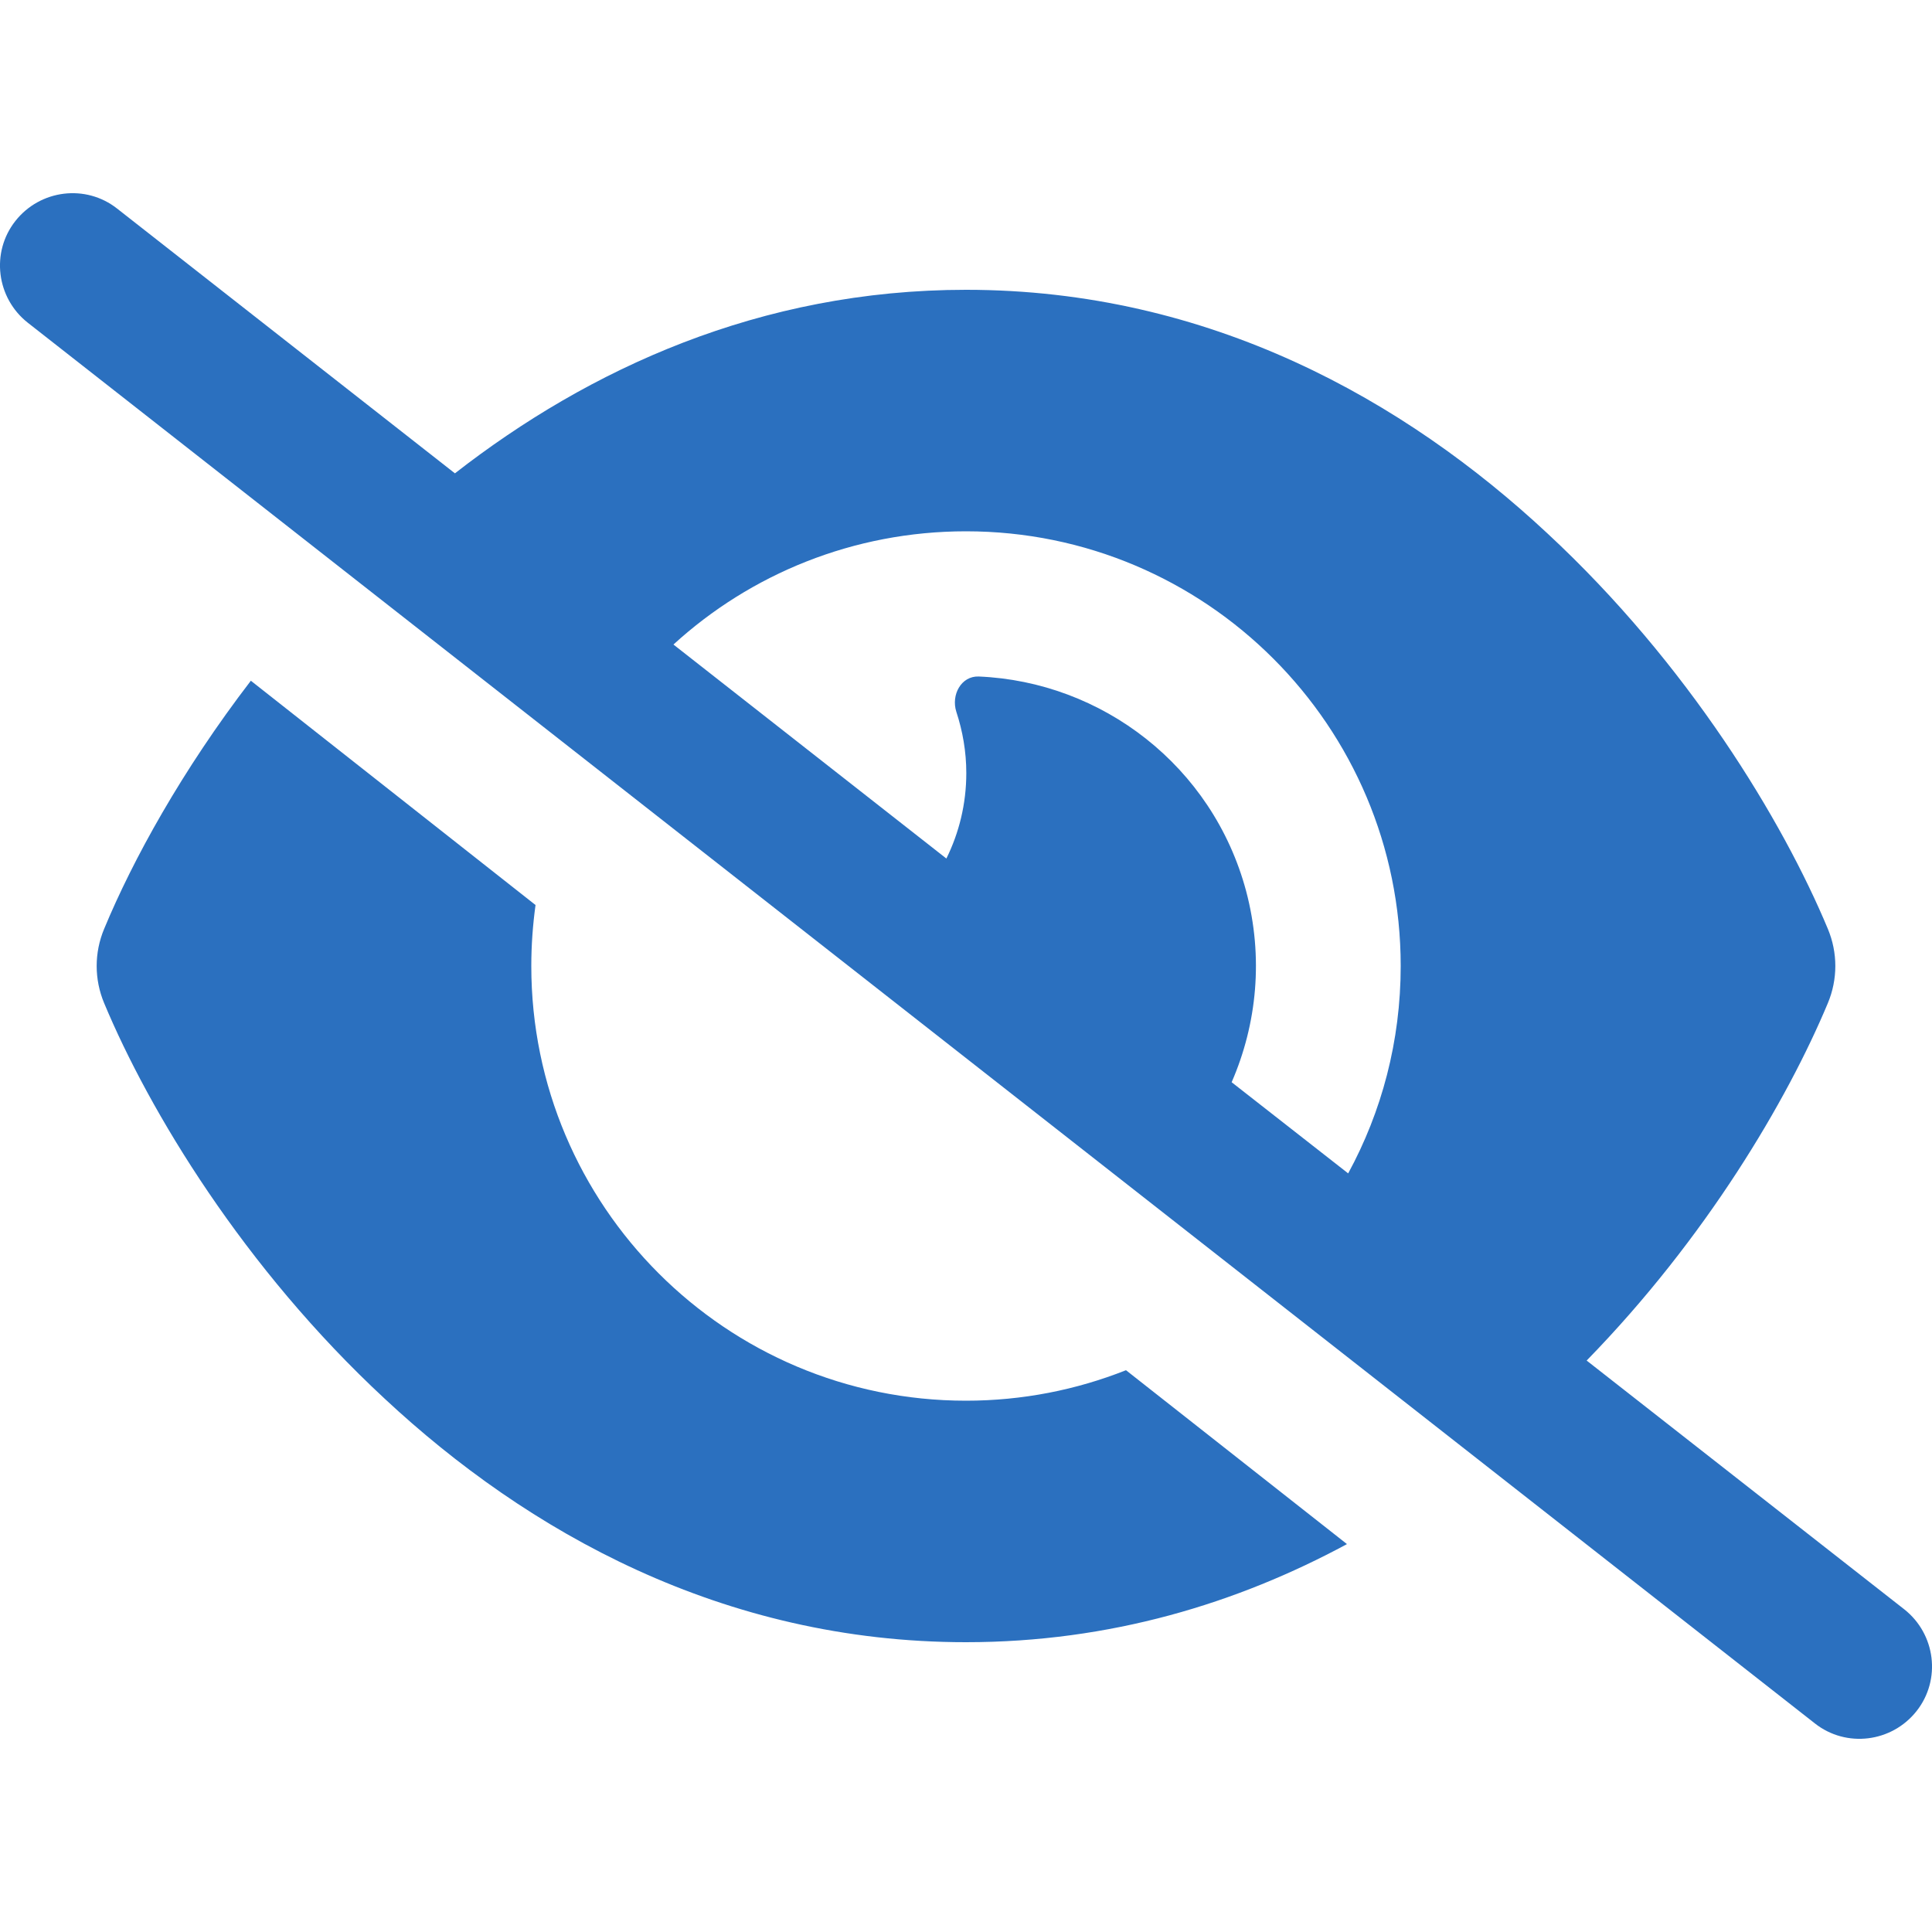
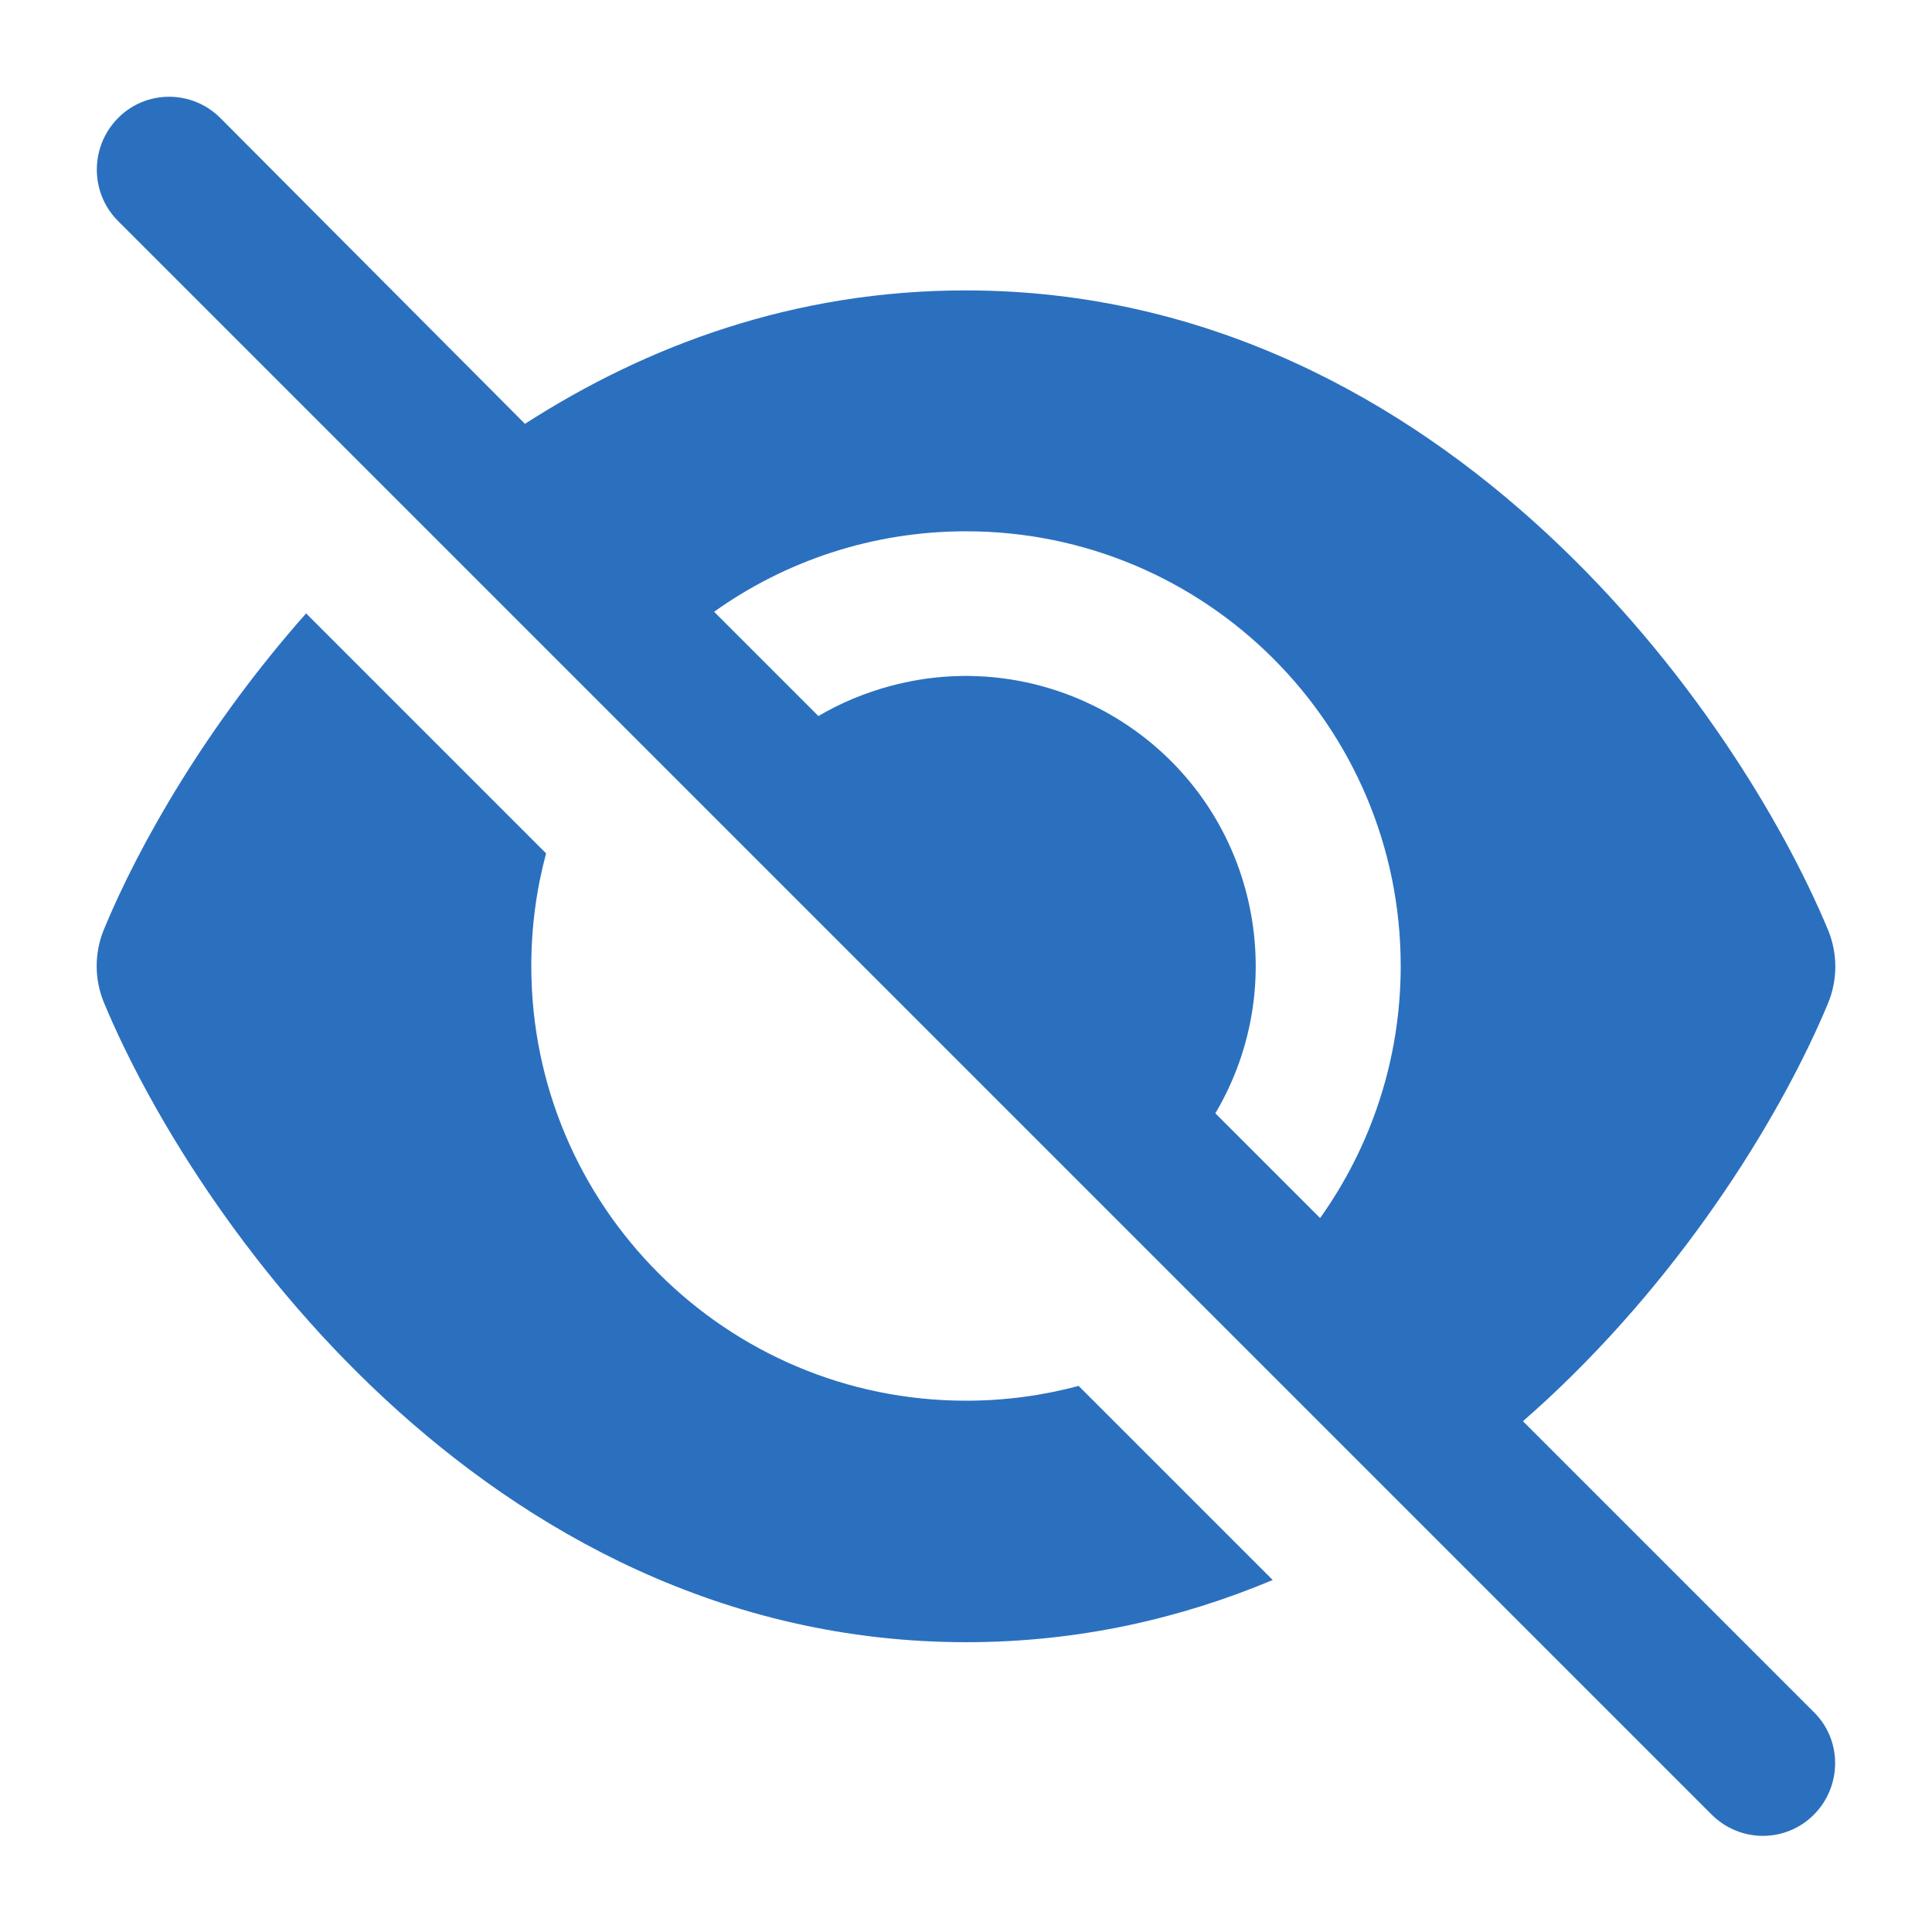
- <svg xmlns="http://www.w3.org/2000/svg" width="13" height="13" viewBox="0 0 640 512">
-   <path fill="#2b70bf" d="M38.8 5.1C28.4-3.1 13.3-1.2 5.1 9.2S-1.2 34.7 9.2 42.9l592 464c10.4 8.2 25.5 6.3 33.7-4.1s6.3-25.5-4.1-33.7L525.6 386.7c39.6-40.6 66.4-86.1 79.9-118.4c3.3-7.9 3.3-16.7 0-24.6c-14.9-35.7-46.2-87.7-93-131.1C465.5 68.8 400.8 32 320 32c-68.2 0-125 26.3-169.3 60.8L38.8 5.1zM223.1 149.5C248.6 126.2 282.7 112 320 112c79.5 0 144 64.5 144 144c0 24.9-6.3 48.3-17.4 68.7L408 294.5c8.4-19.3 10.6-41.4 4.8-63.3c-11.1-41.5-47.8-69.4-88.6-71.1c-5.8-.2-9.2 6.1-7.4 11.7c2.1 6.4 3.3 13.2 3.3 20.3c0 10.2-2.4 19.8-6.6 28.3l-90.3-70.8zM373 389.9c-16.4 6.5-34.3 10.1-53 10.1c-79.5 0-144-64.5-144-144c0-6.9 .5-13.6 1.4-20.2L83.1 161.5C60.3 191.2 44 220.8 34.5 243.7c-3.3 7.9-3.3 16.7 0 24.6c14.9 35.7 46.2 87.7 93 131.1C174.5 443.2 239.2 480 320 480c47.8 0 89.9-12.9 126.2-32.5L373 389.9z" />
+ <svg xmlns="http://www.w3.org/2000/svg" width="13" height="13" viewBox="0 0 640 640">
+   <path fill="#2b70bf" d="M73 39.1C63.6 29.7 48.4 29.7 39.1 39.1C29.8 48.5 29.7 63.7 39 73.1L567 601.1C576.4 610.5 591.6 610.5 600.9 601.1C610.2 591.7 610.3 576.5 600.9 567.2L504.5 470.8C507.2 468.4 509.9 466 512.5 463.6C559.3 420.1 590.6 368.2 605.5 332.5C608.8 324.6 608.8 315.8 605.5 307.9C590.6 272.2 559.3 220.2 512.5 176.8C465.4 133.1 400.7 96.2 319.9 96.2C263.1 96.2 214.3 114.4 173.9 140.4L73 39.1zM236.5 202.7C260 185.9 288.9 176 320 176C399.5 176 464 240.5 464 320C464 351.1 454.1 379.9 437.3 403.5L402.6 368.8C415.3 347.4 419.6 321.1 412.7 295.1C399 243.9 346.3 213.5 295.1 227.2C286.5 229.5 278.4 232.9 271.1 237.2L236.4 202.5zM357.3 459.1C345.4 462.3 332.9 464 320 464C240.5 464 176 399.5 176 320C176 307.1 177.7 294.6 180.9 282.7L101.4 203.2C68.8 240 46.4 279 34.5 307.7C31.2 315.6 31.2 324.4 34.5 332.3C49.4 368 80.7 420 127.5 463.4C174.6 507.1 239.3 544 320.1 544C357.4 544 391.3 536.1 421.6 523.4L357.4 459.2z" />
</svg>
